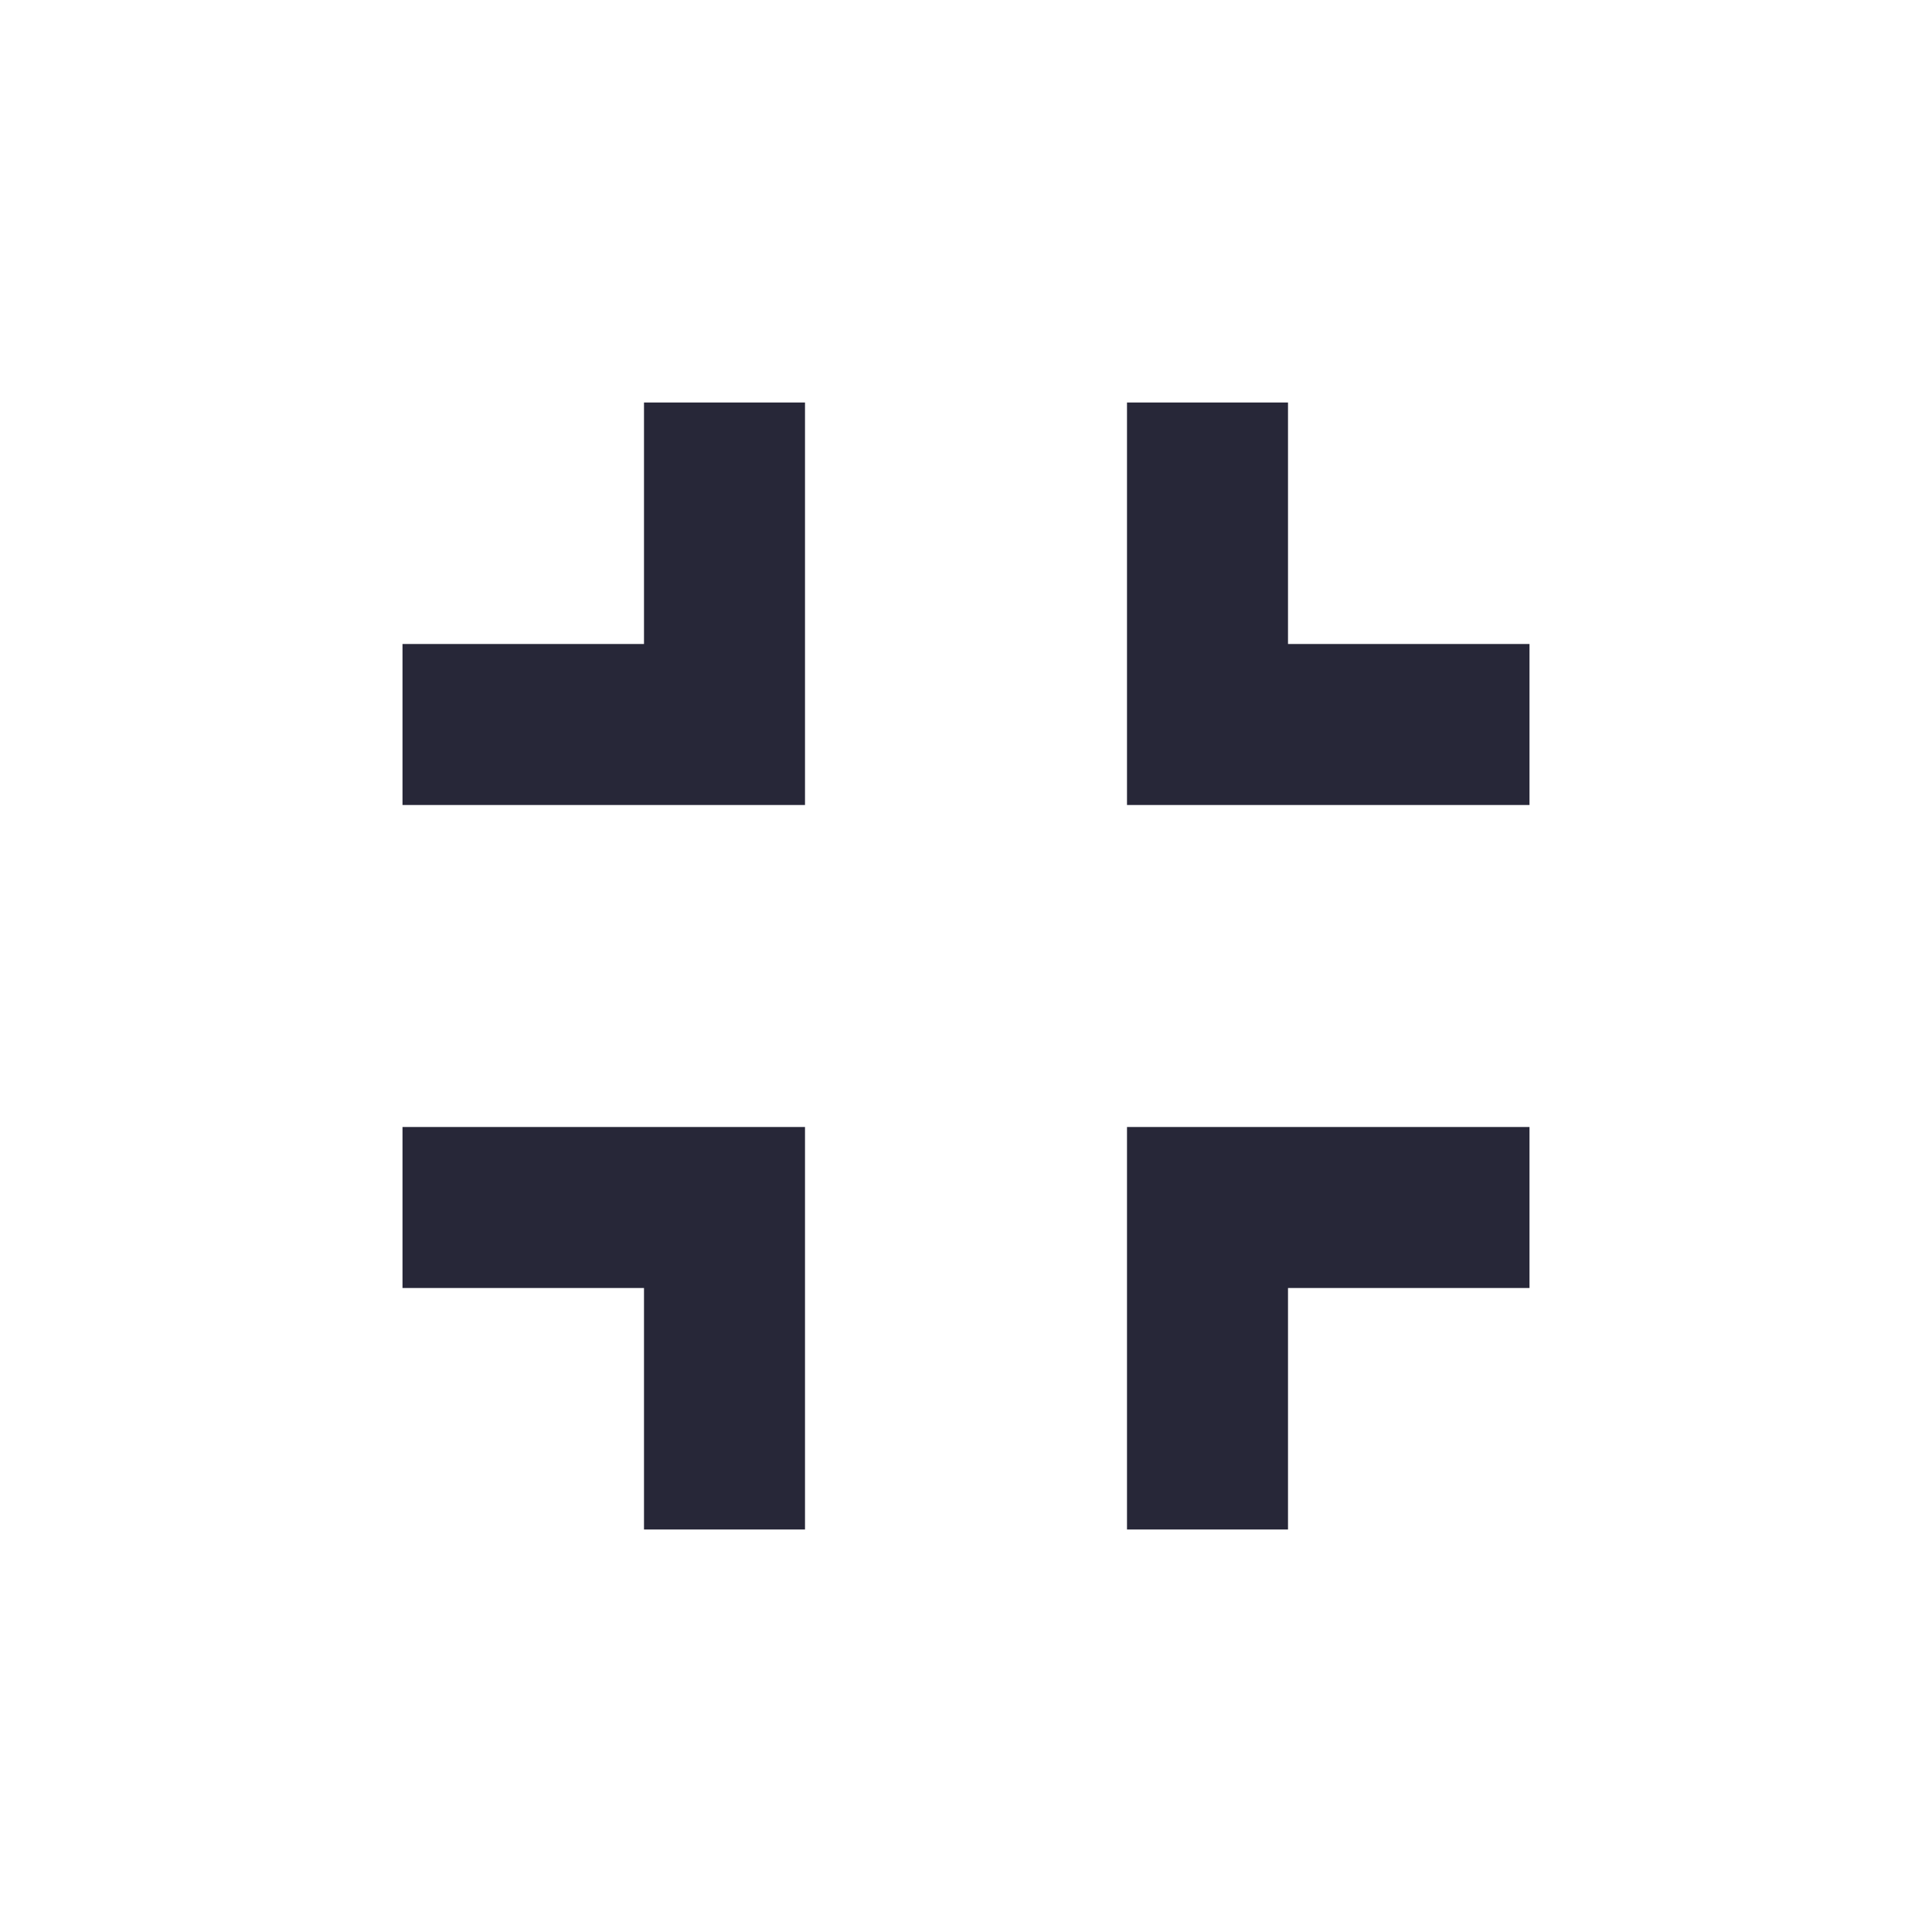
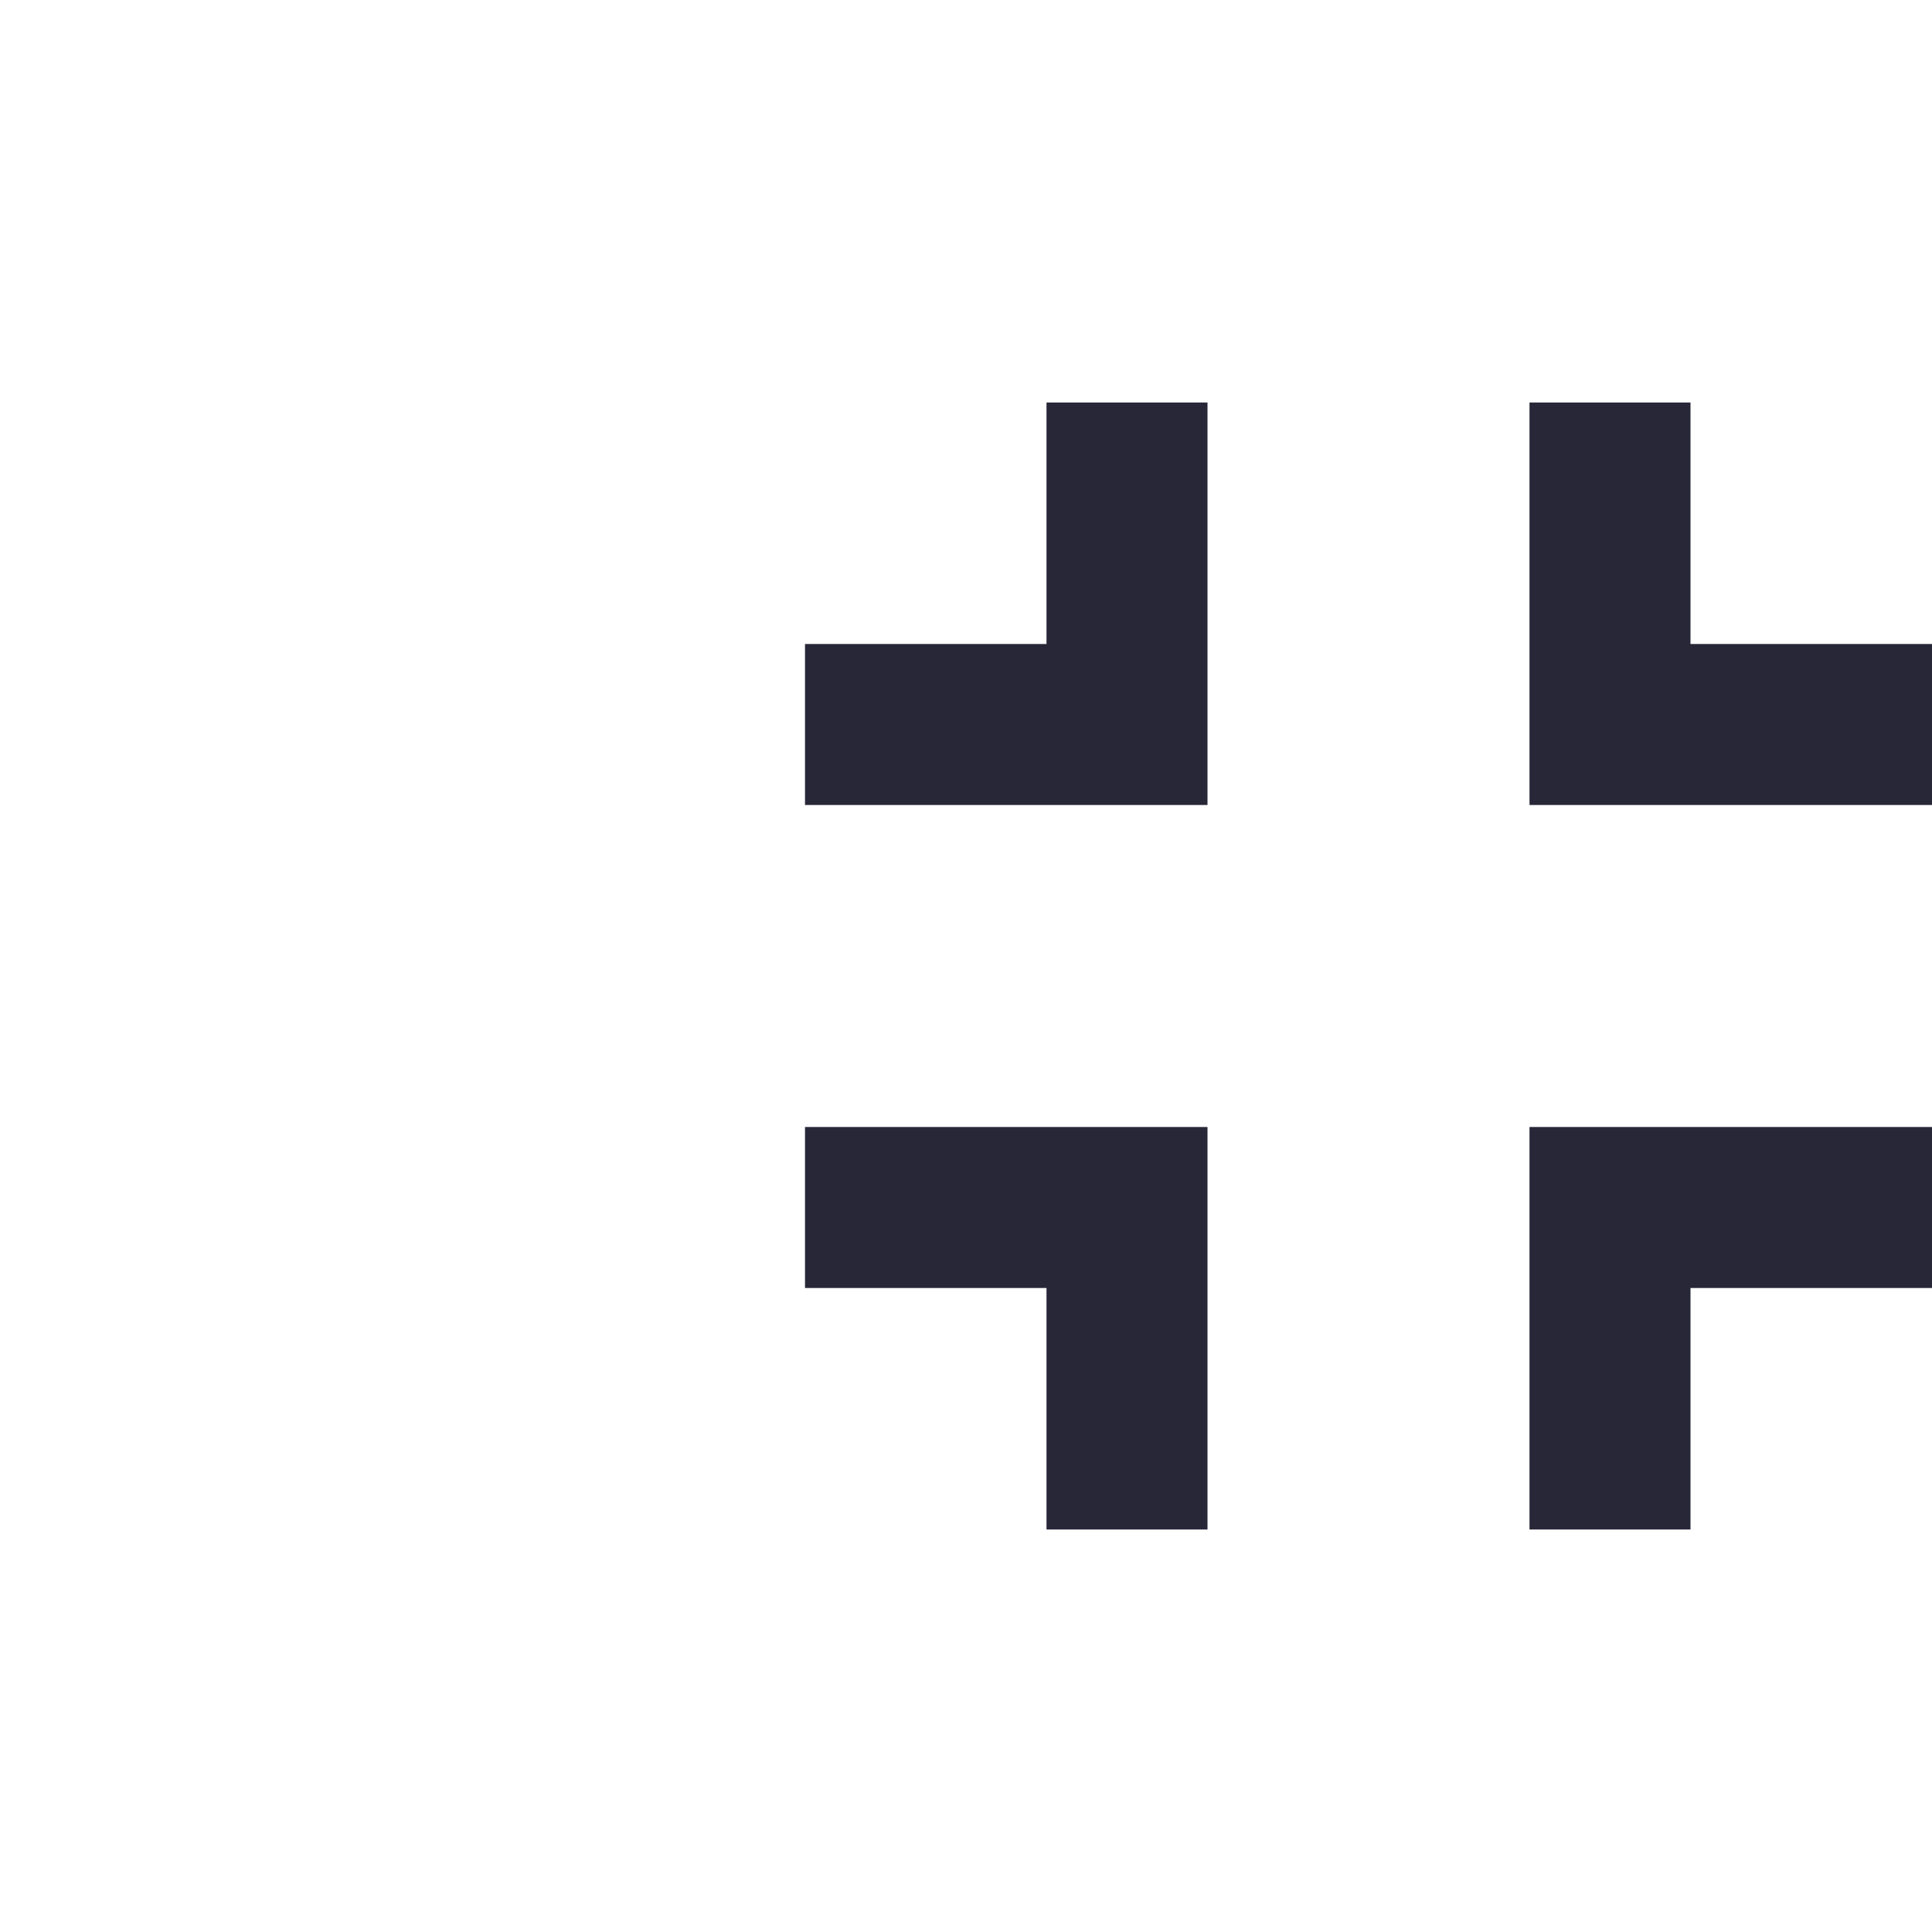
- <svg xmlns="http://www.w3.org/2000/svg" width="24" height="24" viewBox="0 0 24 24" fill="none">
+ <svg xmlns="http://www.w3.org/2000/svg" width="24" height="24" viewBox="0 0 14 24" fill="none">
  <path fill-rule="evenodd" clip-rule="evenodd" d="M5 8H8V5H10V10H5V8ZM8 16H5V14H10V19H8V16ZM14 19H16V16H19V14H14V19ZM16 5V8H19V10H14V5H16Z" fill="#272738" />
</svg>
